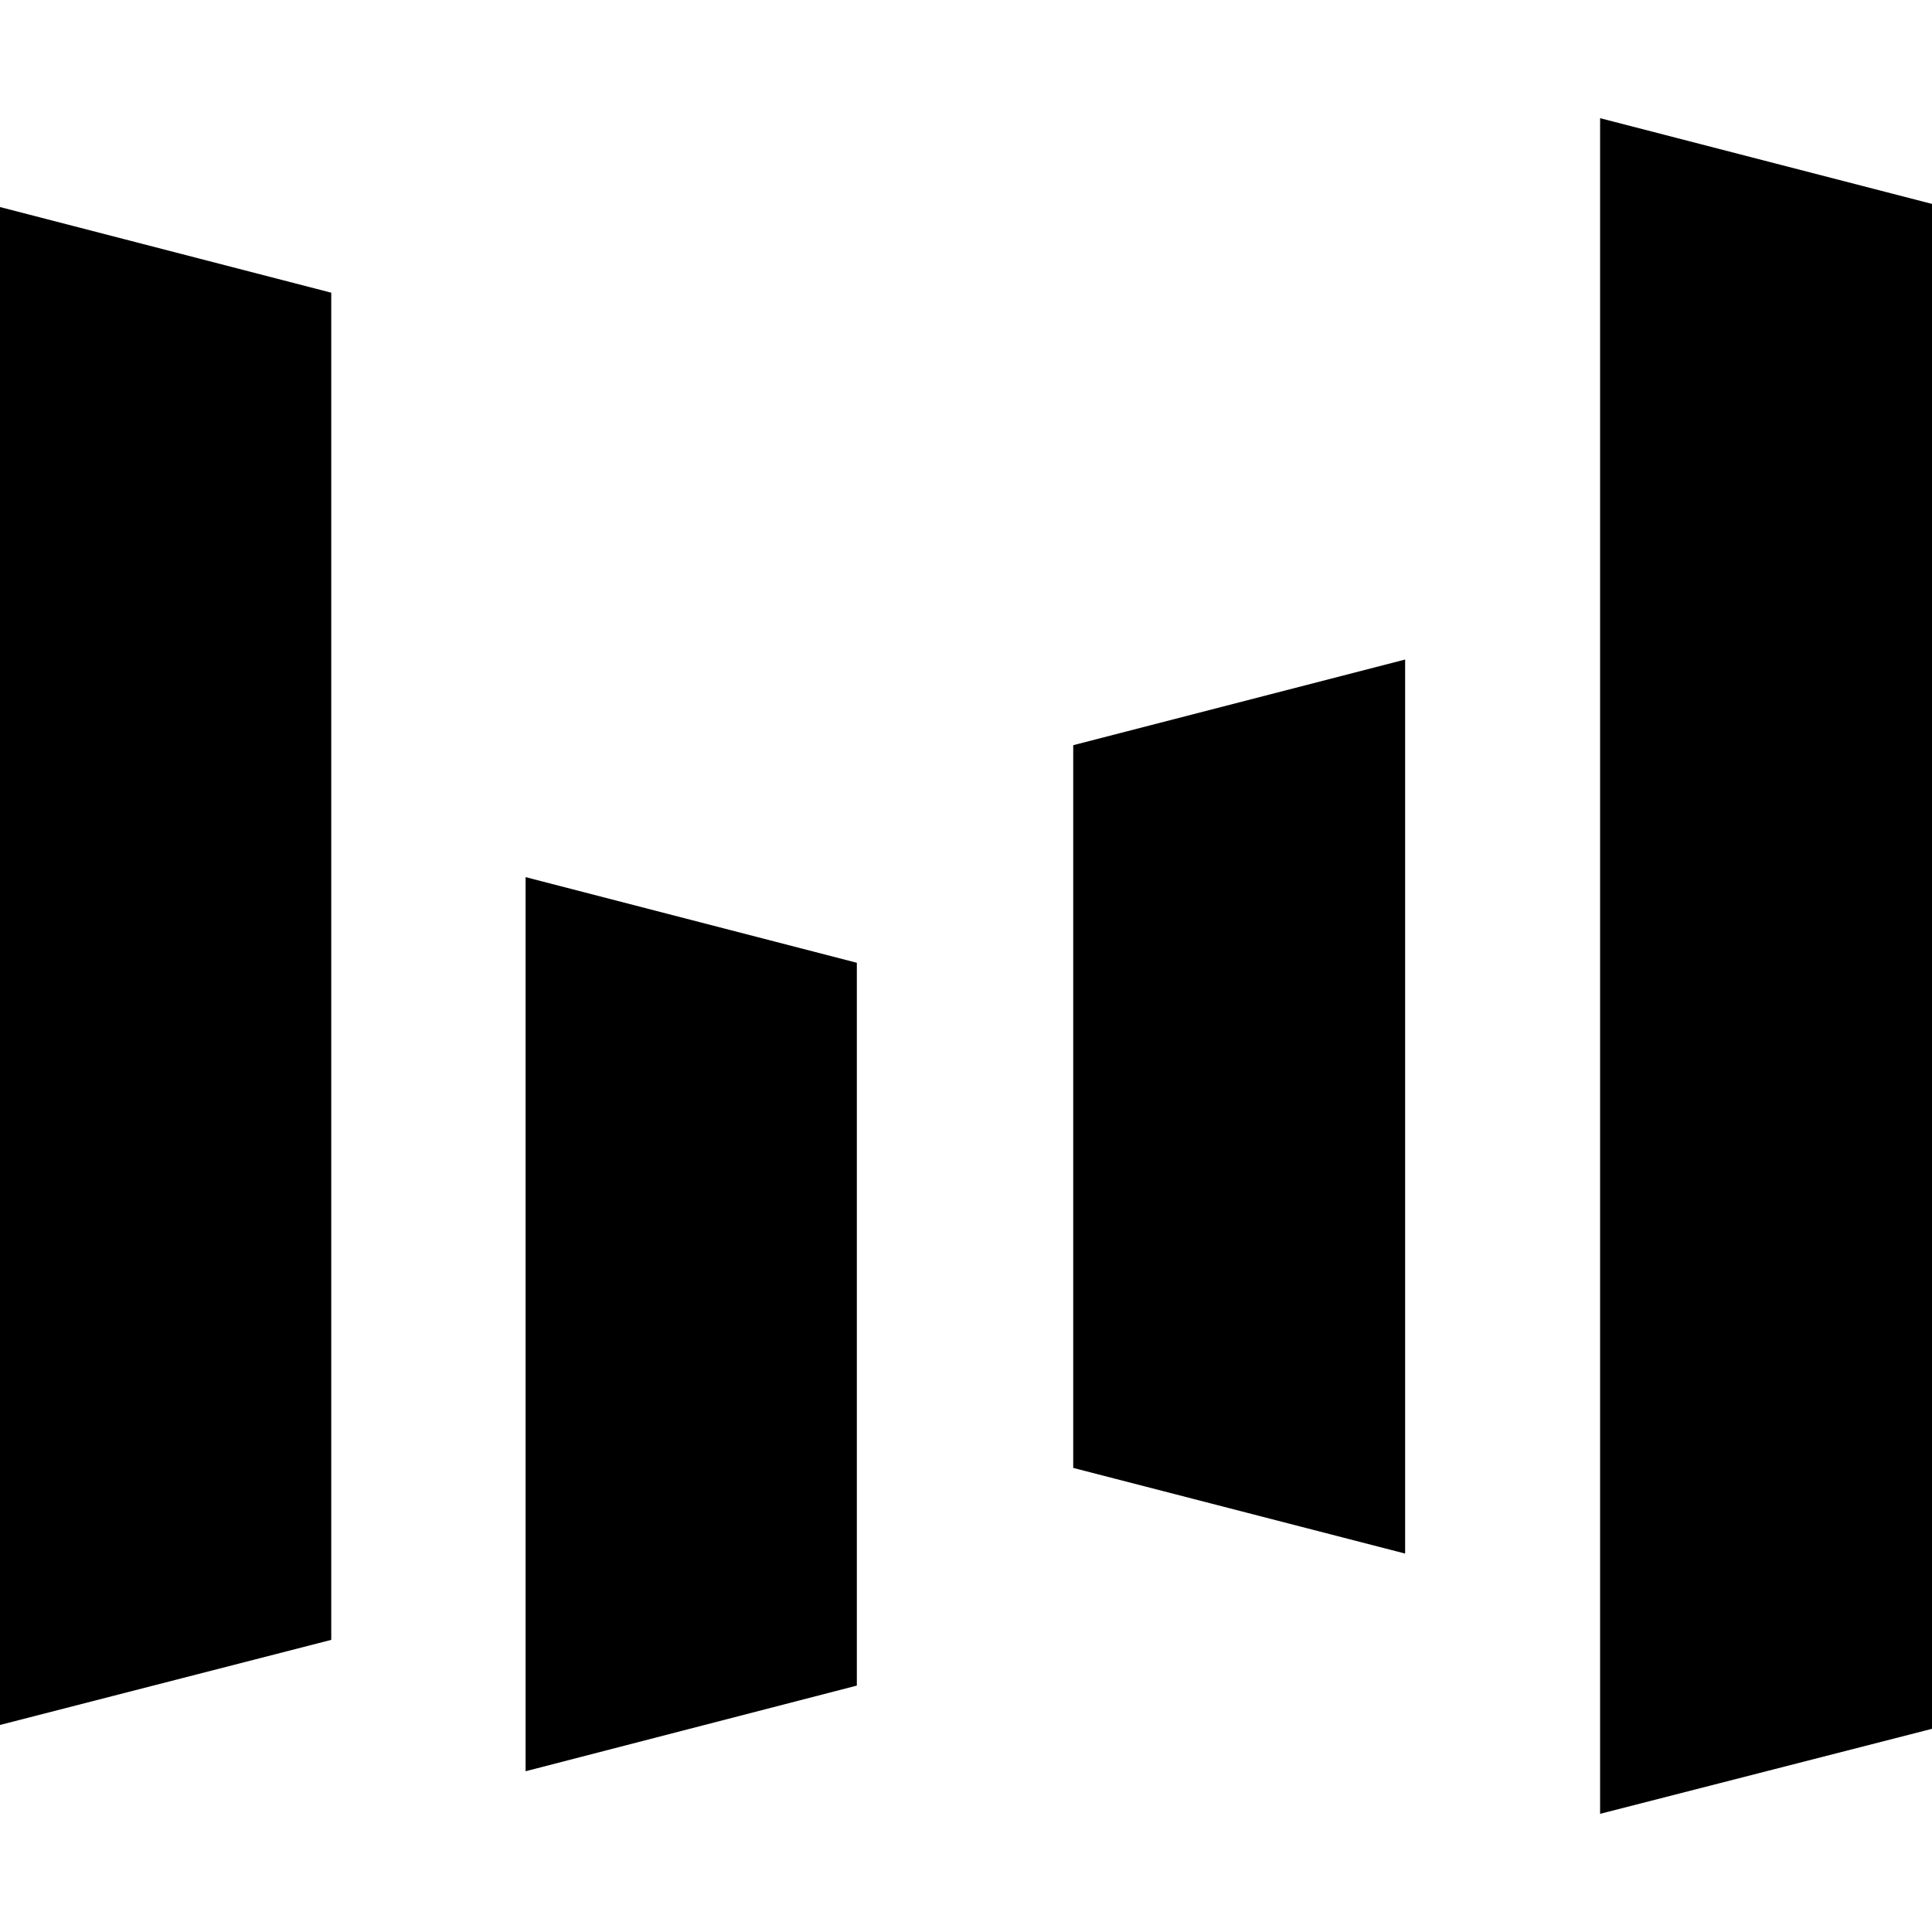
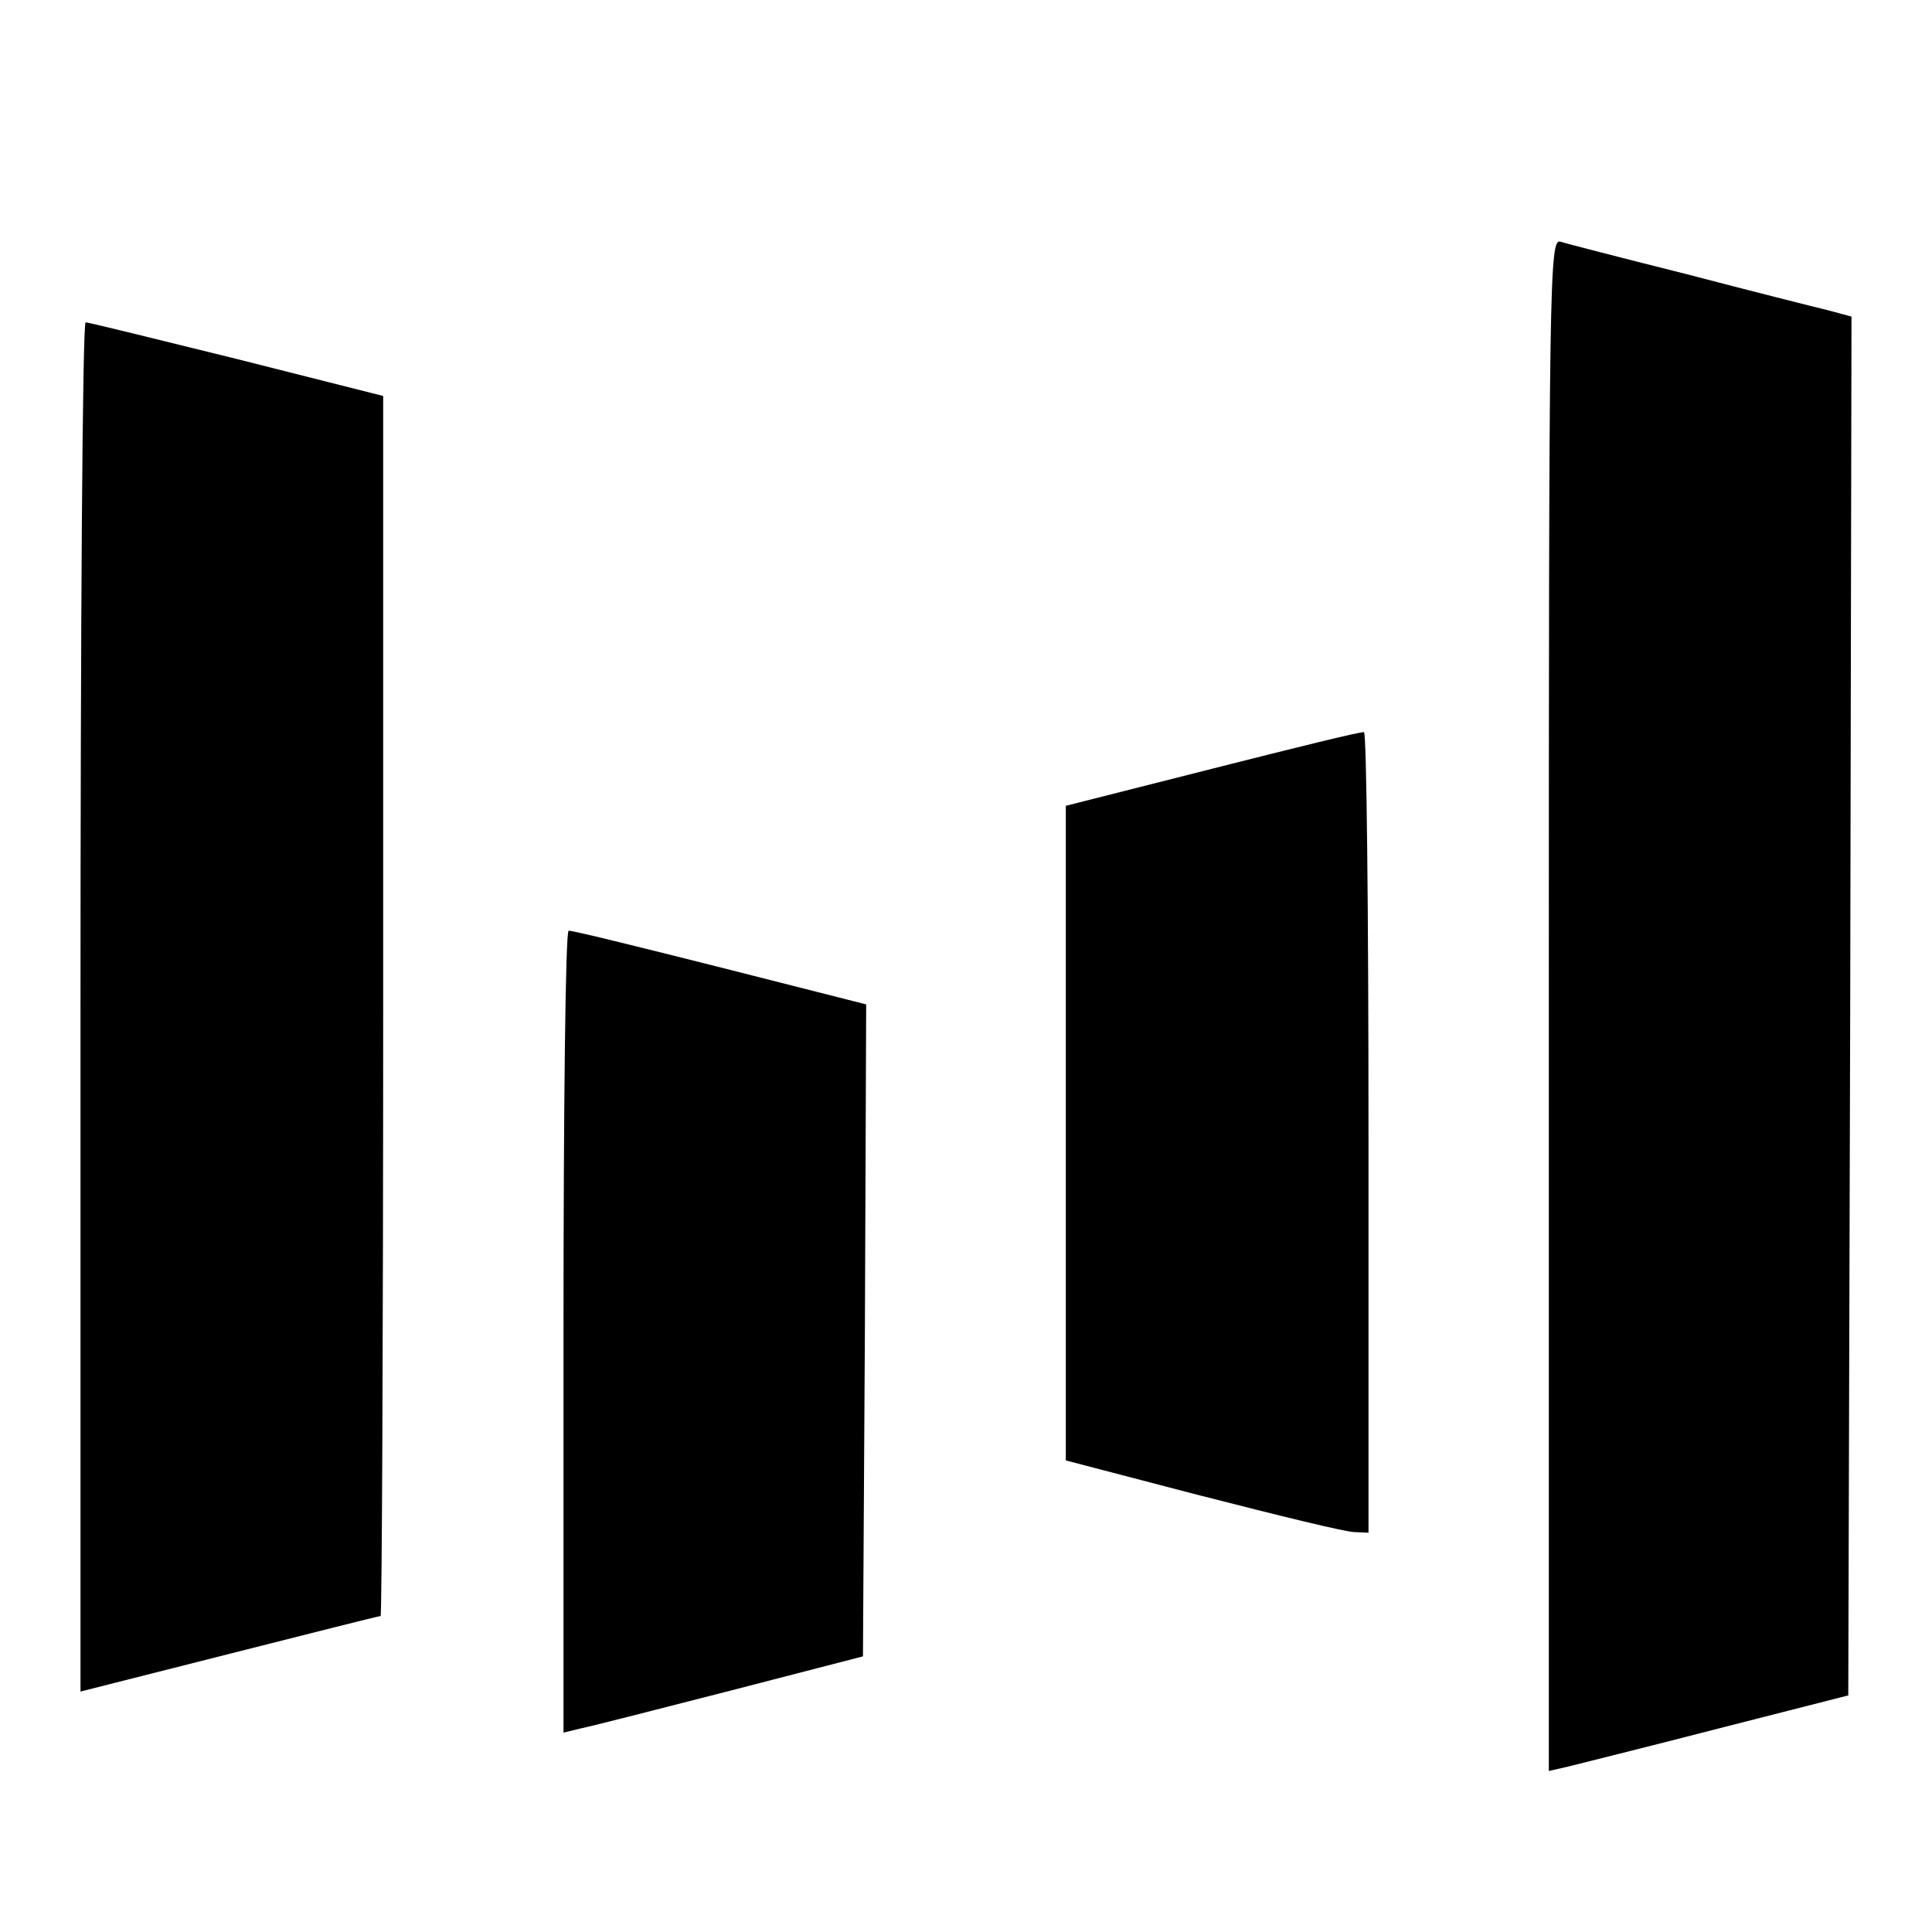
<svg xmlns="http://www.w3.org/2000/svg" fill="currentColor" role="img" viewBox="0 0 24 24">
-   <path d="M19.877 1.468L24 2.533v18.943l-4.123 1.056V1.468zm-13.348 9.428l4.115 1.064v8.979l-4.115 1.064v-11.107zM0 2.572l4.115 1.064v16.735L0 21.428V2.572zm17.455 5.62v11.107l-4.123-1.064V9.257l4.123-1.064z" />
+   <path d="M14.944 18.587l-1.704-.445V10.01l1.824-.462c1-.254 1.84-.461 1.88-.453.032 0 .056 2.235.056 4.972v4.973l-.176-.008c-.104 0-.952-.207-1.88-.446z" />
+   <path d="M7 16.542c0-2.736.024-4.98.064-4.98.032-.008.872.2 1.88.454l1.816.461-.016 4.05-.024 4.049-1.632.422c-.896.23-1.736.445-1.856.469L7 21.523v-4.98z" />
+   <path d="M19.24 12.477c0-9.03.008-9.515.144-9.475.072.024.784.207 1.576.406.792.207 1.576.405 1.744.445l.296.08-.016 8.56-.024 8.568-1.624.414c-.888.23-1.728.437-1.856.47l-.24.055v-9.523z" />
+   <path d="M1 12.509c0-4.678.024-8.505.064-8.505.032 0 .872.207 1.872.454l1.824.461v7.582c0 4.16-.016 7.574-.032 7.574-.024 0-.872.215-1.88.47L1 21.013v-8.505z" />
</svg>
